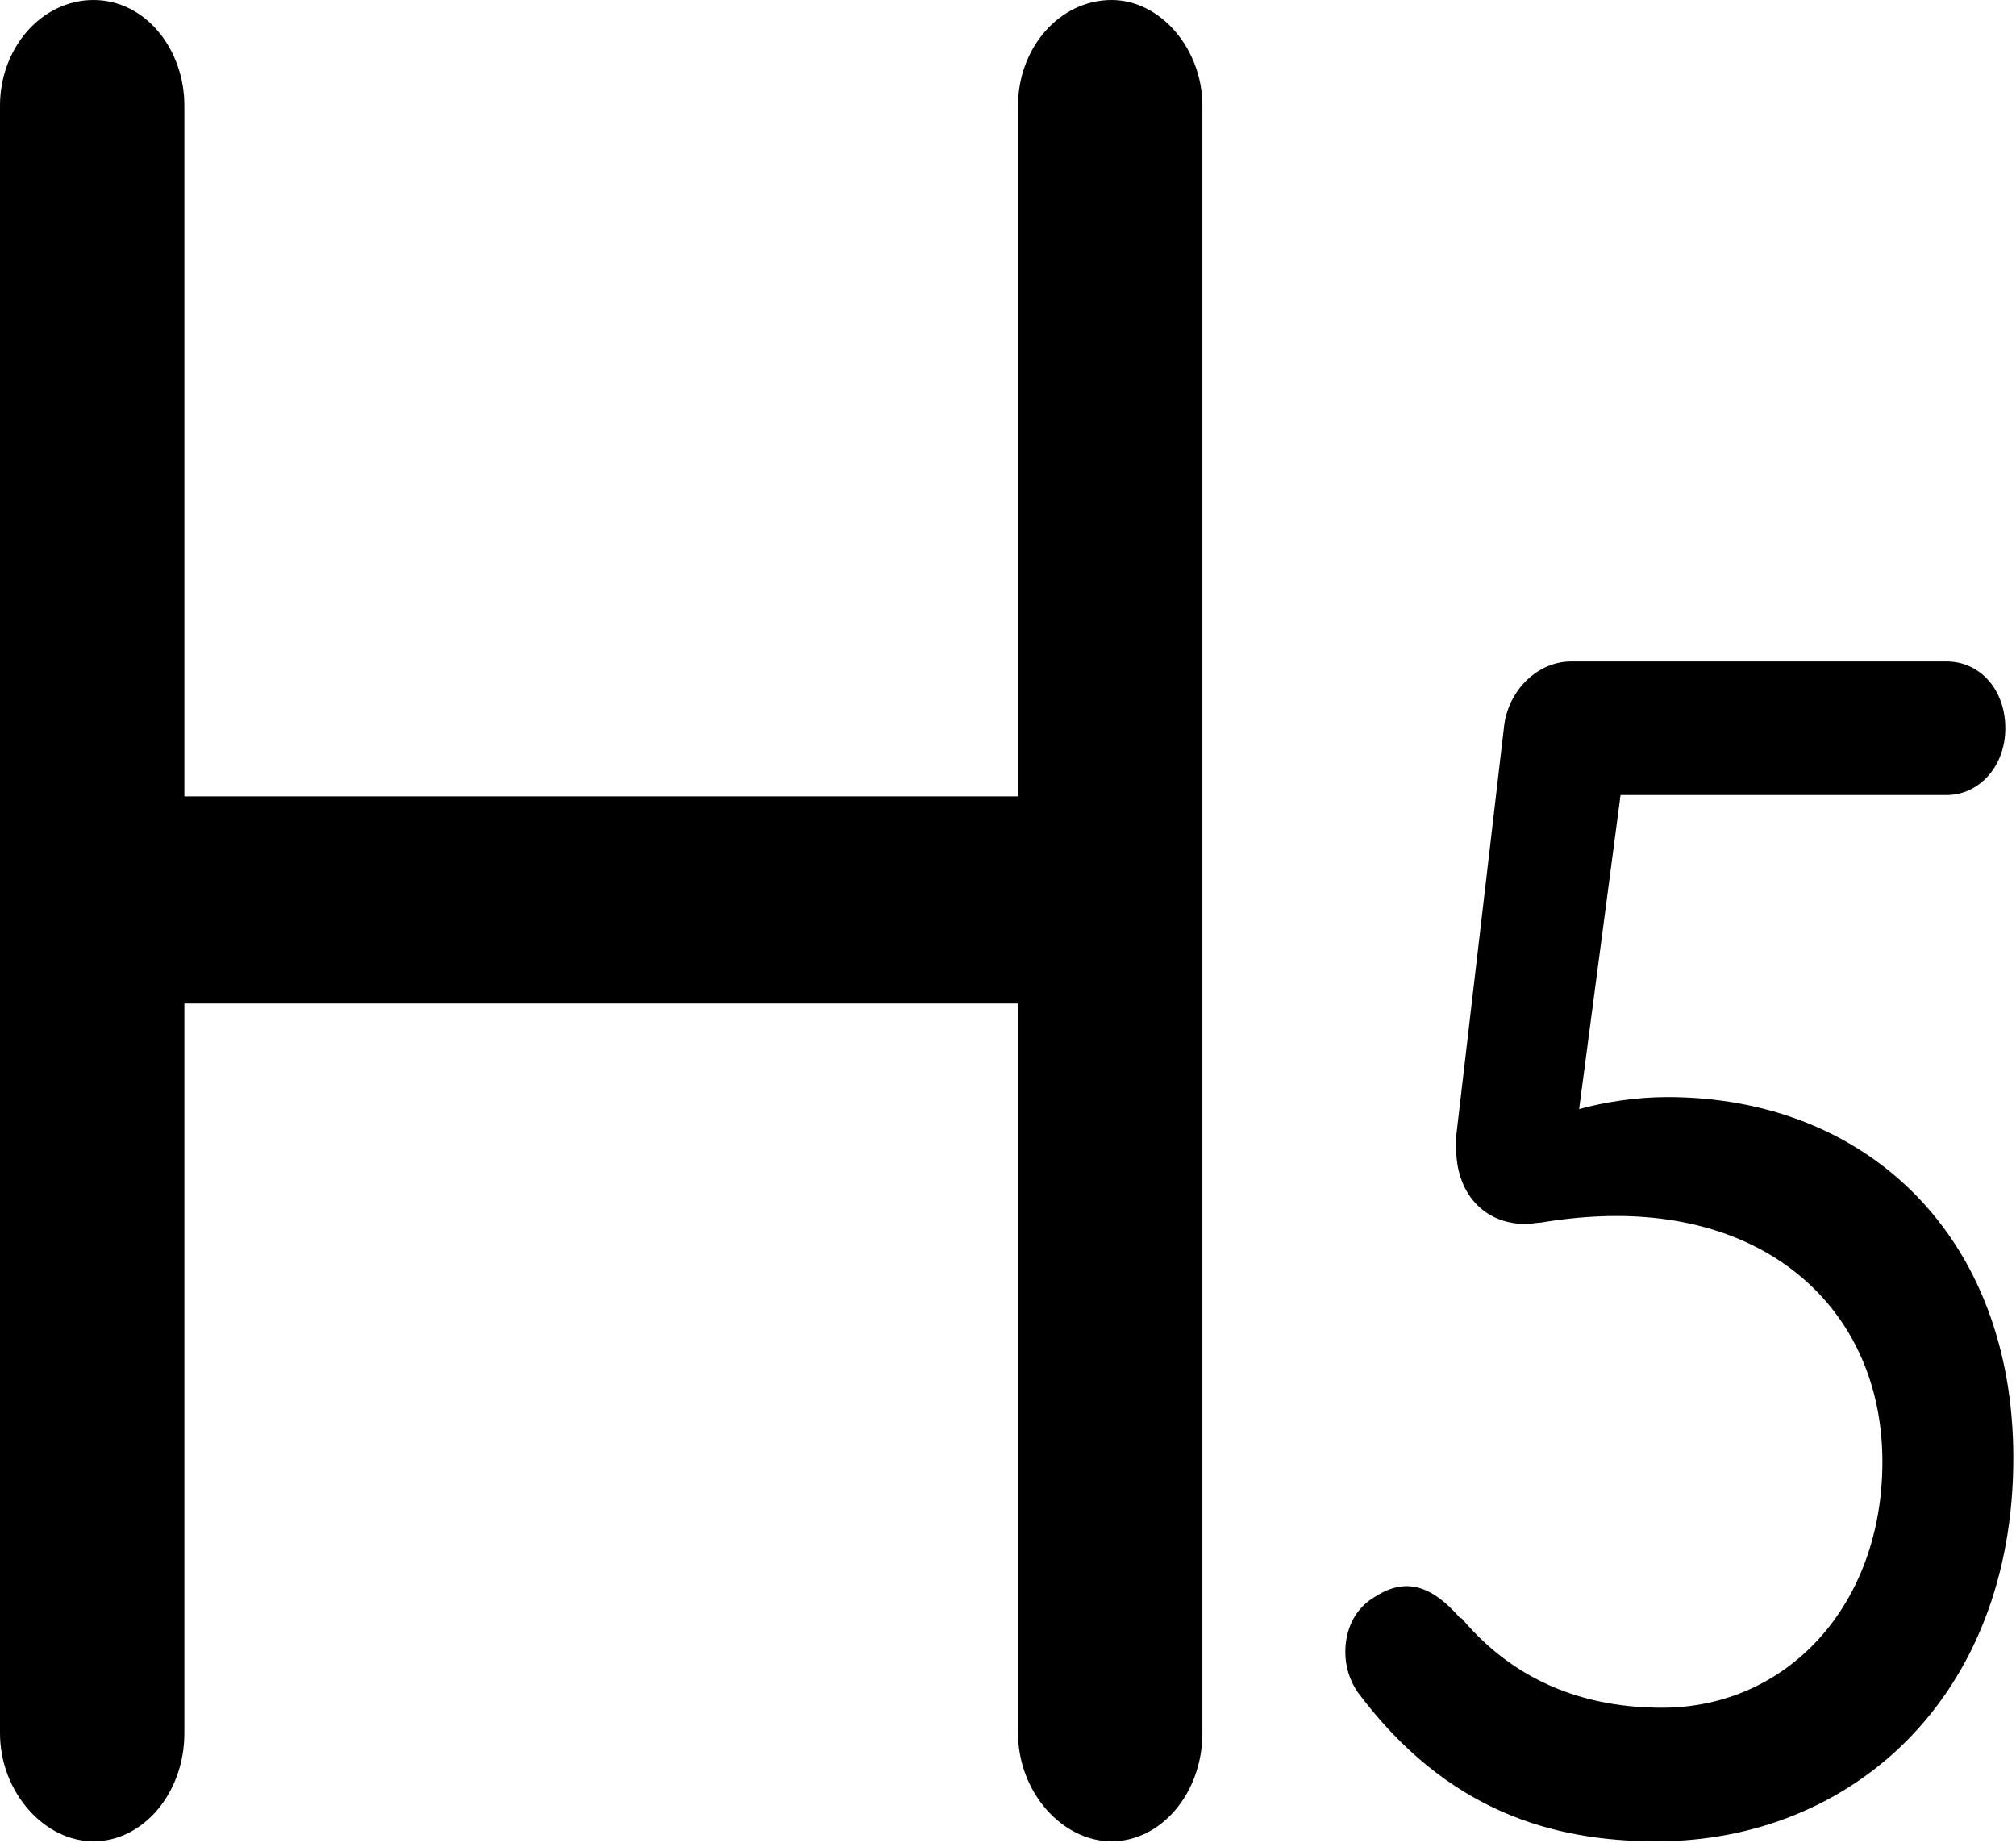
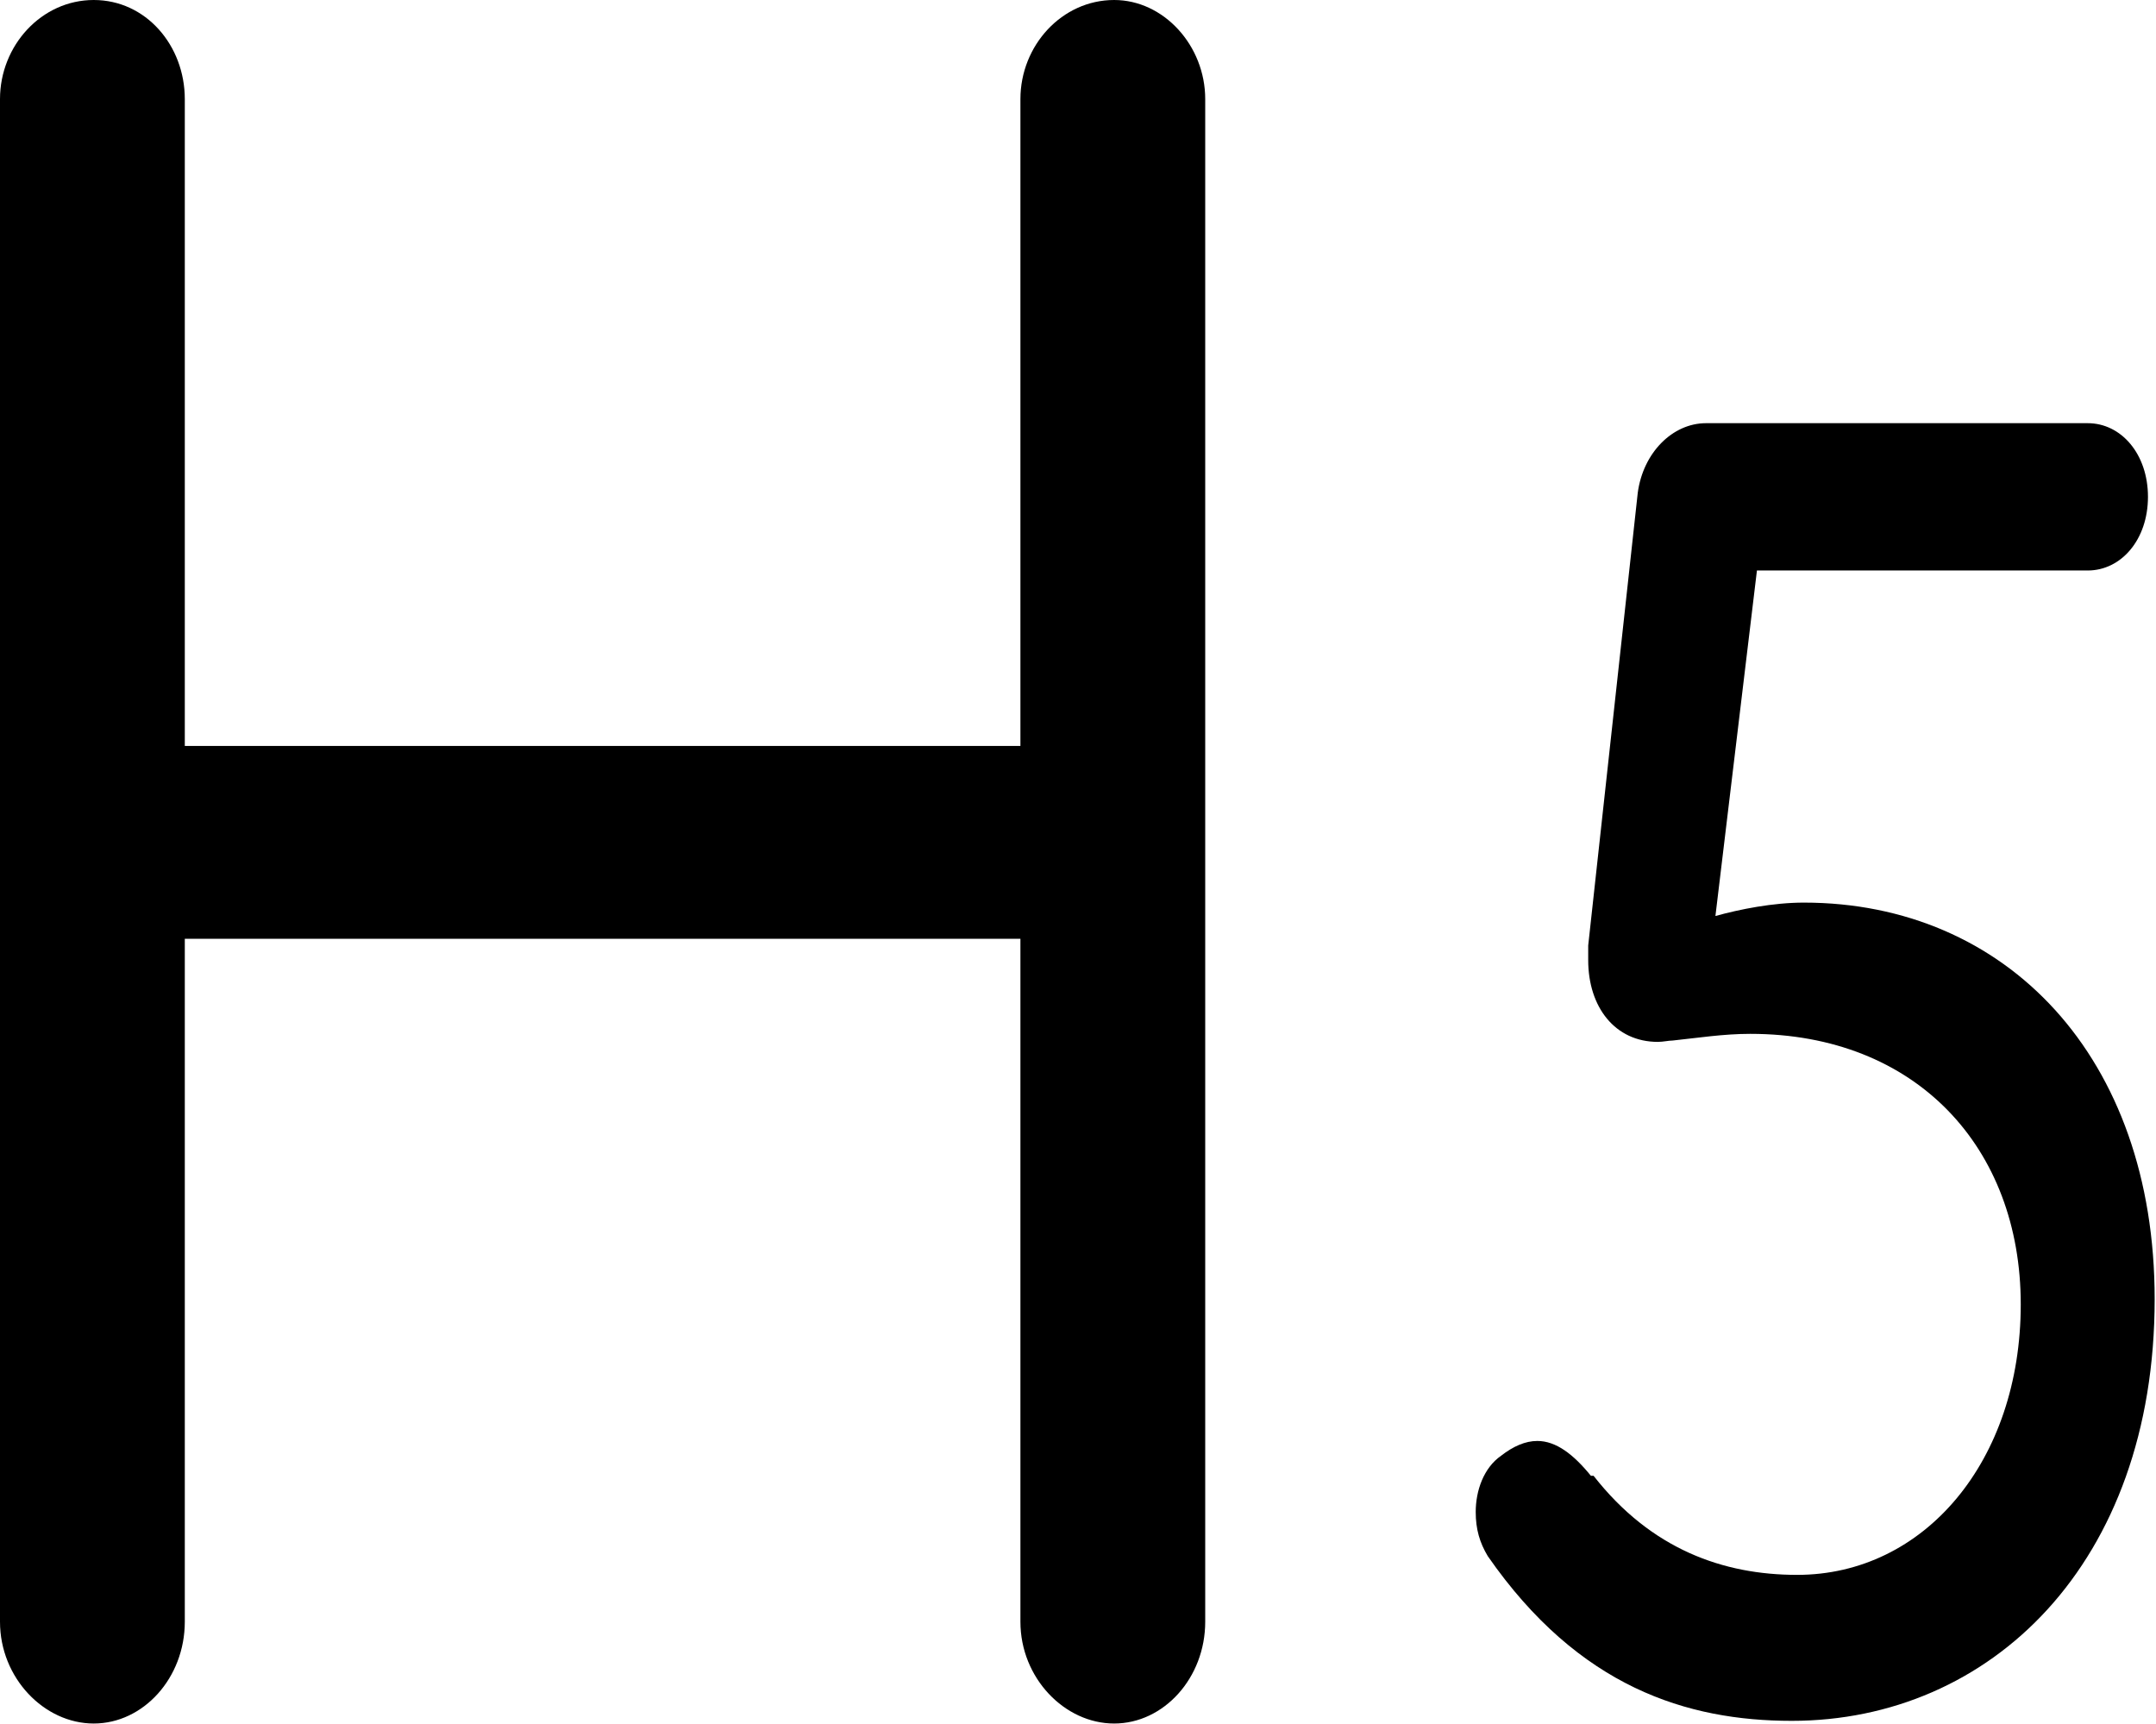
- <svg xmlns="http://www.w3.org/2000/svg" viewBox="0 0 15.09 13.79">
-   <path fill="currentColor" d="M8.32 0c.37 0 .68.37.68.79v12.18c0 .45-.31.81-.68.81s-.7-.37-.7-.81V7.51H1.38v5.46c0 .45-.31.81-.68.81s-.7-.37-.7-.81V.79C0 .36.31 0 .7 0s.68.37.68.79v5.17h6.24V.79c0-.43.31-.79.7-.79zm2.62 12.11c.42.5.96.67 1.5.67.94 0 1.65-.77 1.65-1.84S13.32 9.1 12.1 9.1c-.2 0-.39.02-.57.05-.03 0-.07.01-.11.01-.32 0-.52-.24-.52-.56v-.1l.36-3.08c.04-.27.26-.47.5-.47h2.81c.25 0 .44.21.44.5s-.2.5-.44.5h-2.44l-.31 2.35c.18-.05.42-.09.66-.09 1.49 0 2.59 1.04 2.59 2.7 0 1.8-1.22 2.87-2.67 2.87-.77 0-1.57-.22-2.24-1.12a.53.53 0 01-.09-.3c0-.15.06-.3.19-.39.09-.06.17-.1.27-.1.14 0 .27.09.4.24z" />
+ <svg xmlns="http://www.w3.org/2000/svg" viewBox="0 0 16.1 12.87">
+   <path fill="currentColor" d="M8.32 0c.37 0 .68.34.68.74v11.37c0 .42-.31.76-.68.76s-.7-.34-.7-.76v-5.1H1.38v5.1c0 .42-.31.76-.68.76s-.7-.34-.7-.76V.74C0 .34.31 0 .7 0s.68.34.68.74v4.83h6.24V.74c0-.4.31-.74.7-.74zM11.9 11.02c.43.55.97.74 1.52.74.95 0 1.67-.85 1.67-2.02s-.78-2.02-2.02-2.02c-.2 0-.39.03-.58.05-.03 0-.07.01-.11.01-.32 0-.52-.26-.52-.61v-.11l.37-3.38c.04-.3.26-.52.51-.52h2.85c.25 0 .45.23.45.55s-.2.55-.45.55h-2.47l-.31 2.58c.18-.05.43-.1.66-.1 1.51 0 2.62 1.15 2.62 2.96 0 1.98-1.23 3.15-2.71 3.15-.78 0-1.59-.25-2.27-1.23-.06-.1-.09-.2-.09-.33 0-.16.06-.33.19-.42.09-.07.18-.11.27-.11.14 0 .27.1.4.26z" />
</svg>
